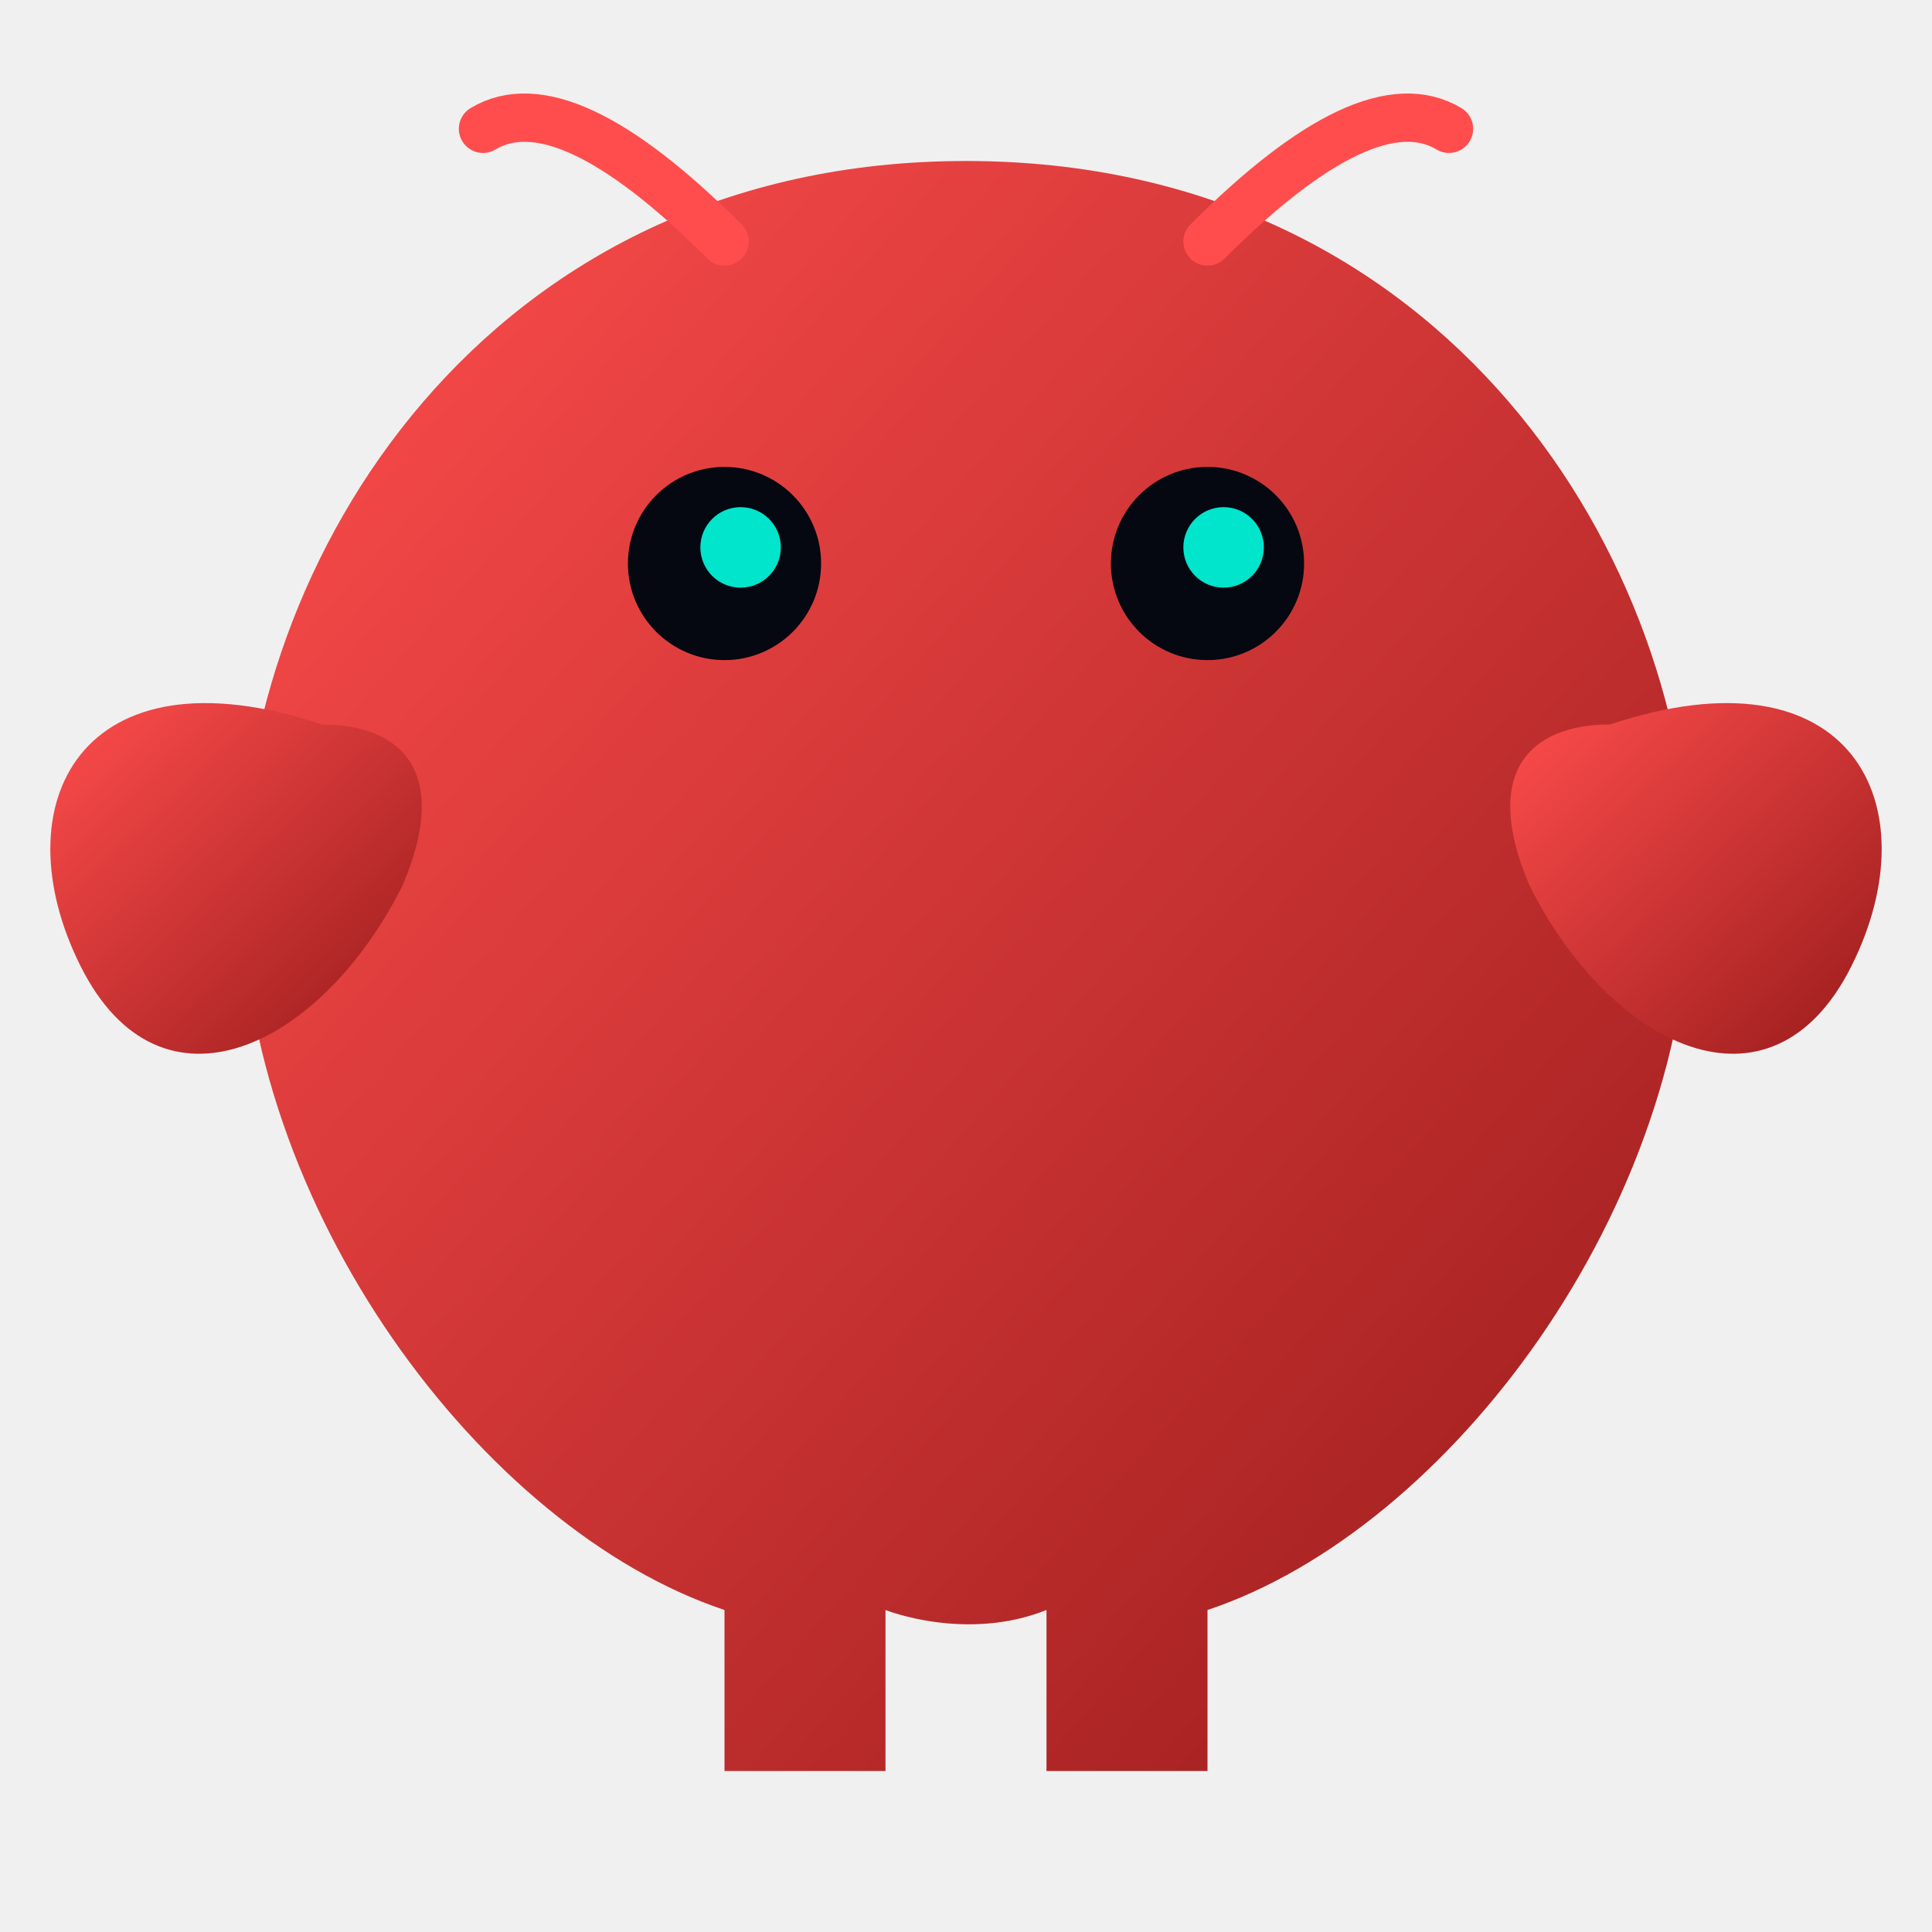
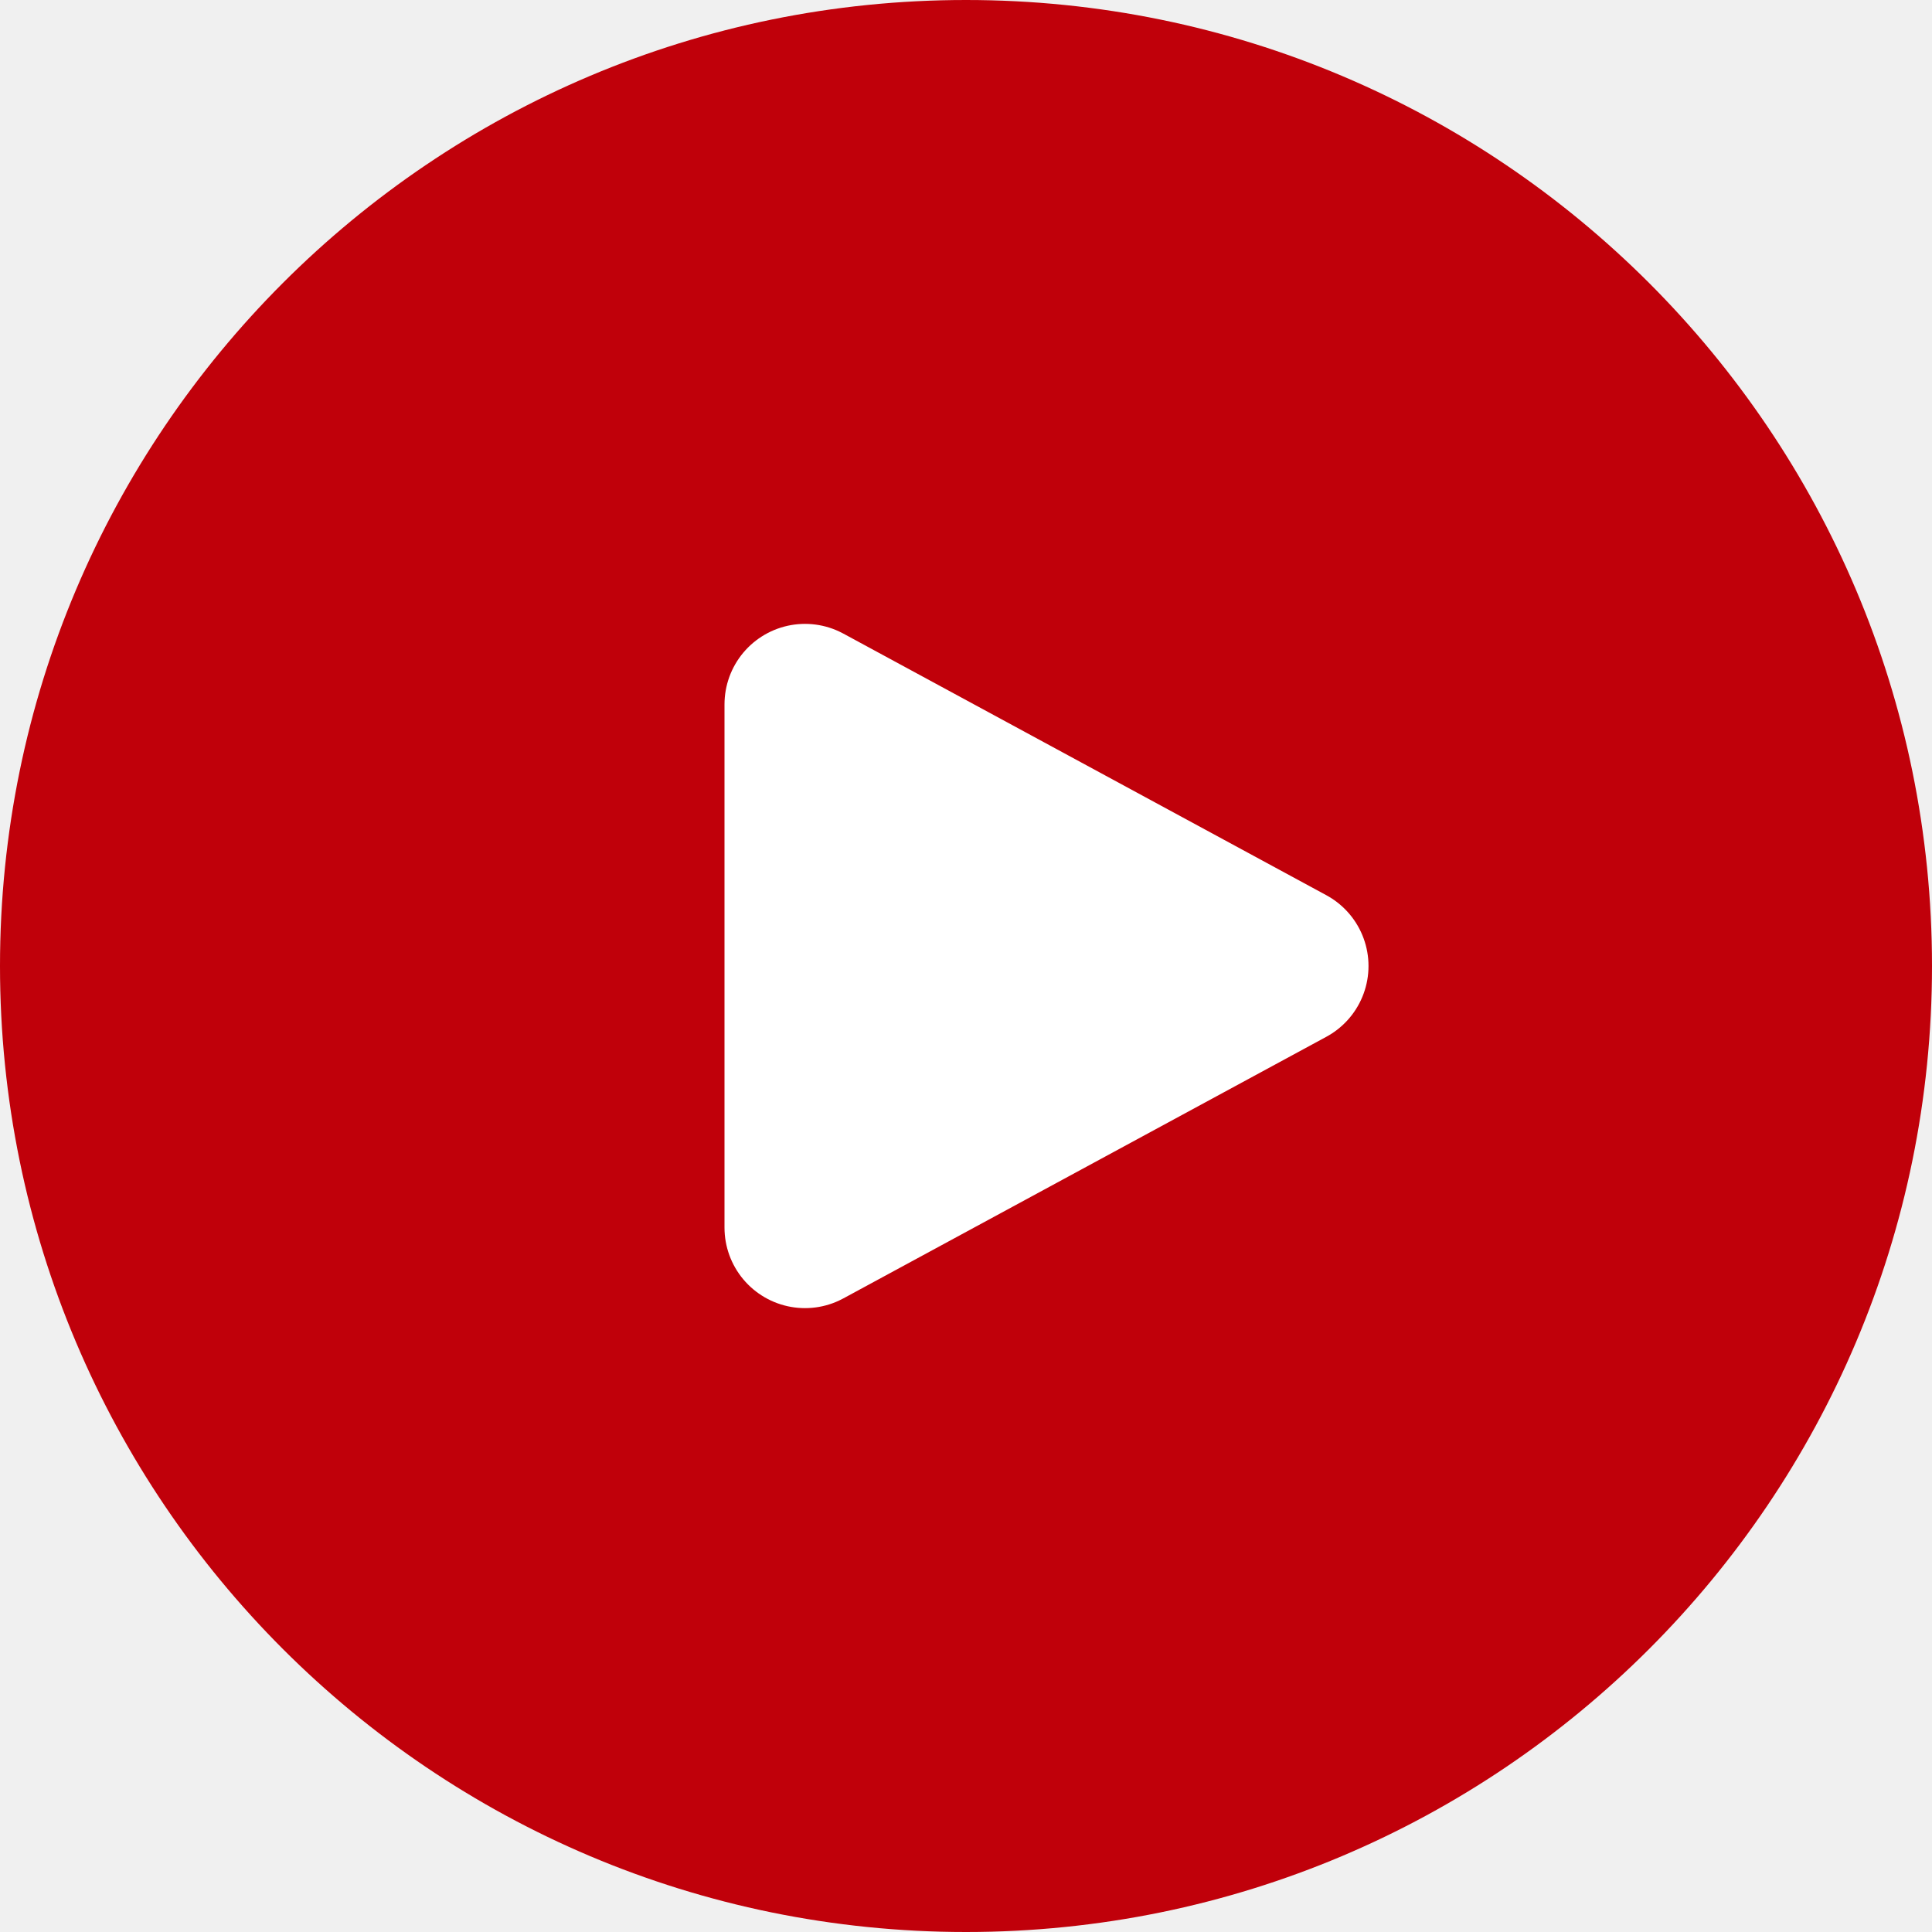
- <svg xmlns="http://www.w3.org/2000/svg" viewBox="0 0 120 120" fill="none">
-   <defs>
-     <linearGradient id="lobster-gradient" x1="0%" y1="0%" x2="100%" y2="100%">
-       <stop offset="0%" stop-color="#ff4d4d" />
-       <stop offset="100%" stop-color="#991b1b" />
-     </linearGradient>
-   </defs>
-   <path d="M60 10 C30 10 15 35 15 55 C15 75 30 95 45 100 L45 110 L55 110 L55 100 C55 100 60 102 65 100 L65 110 L75 110 L75 100 C90 95 105 75 105 55 C105 35 90 10 60 10Z" fill="url(#lobster-gradient)" />
-   <path d="M20 45 C5 40 0 50 5 60 C10 70 20 65 25 55 C28 48 25 45 20 45Z" fill="url(#lobster-gradient)" />
-   <path d="M100 45 C115 40 120 50 115 60 C110 70 100 65 95 55 C92 48 95 45 100 45Z" fill="url(#lobster-gradient)" />
-   <path d="M45 15 Q35 5 30 8" stroke="#ff4d4d" stroke-width="3" stroke-linecap="round" />
-   <path d="M75 15 Q85 5 90 8" stroke="#ff4d4d" stroke-width="3" stroke-linecap="round" />
-   <circle cx="45" cy="35" r="6" fill="#050810" />
-   <circle cx="75" cy="35" r="6" fill="#050810" />
-   <circle cx="46" cy="34" r="2.5" fill="#00e5cc" />
-   <circle cx="76" cy="34" r="2.5" fill="#00e5cc" />
+ <svg xmlns="http://www.w3.org/2000/svg" viewBox="0 0 48 48">
+   <circle cx="24" cy="24" r="24" fill="#c0000a" />
+   <path d="M20 17.5 L32 24 L20 30.5 Z" fill="#ffffff" stroke="#ffffff" stroke-width="4" stroke-linejoin="round" />
</svg>
